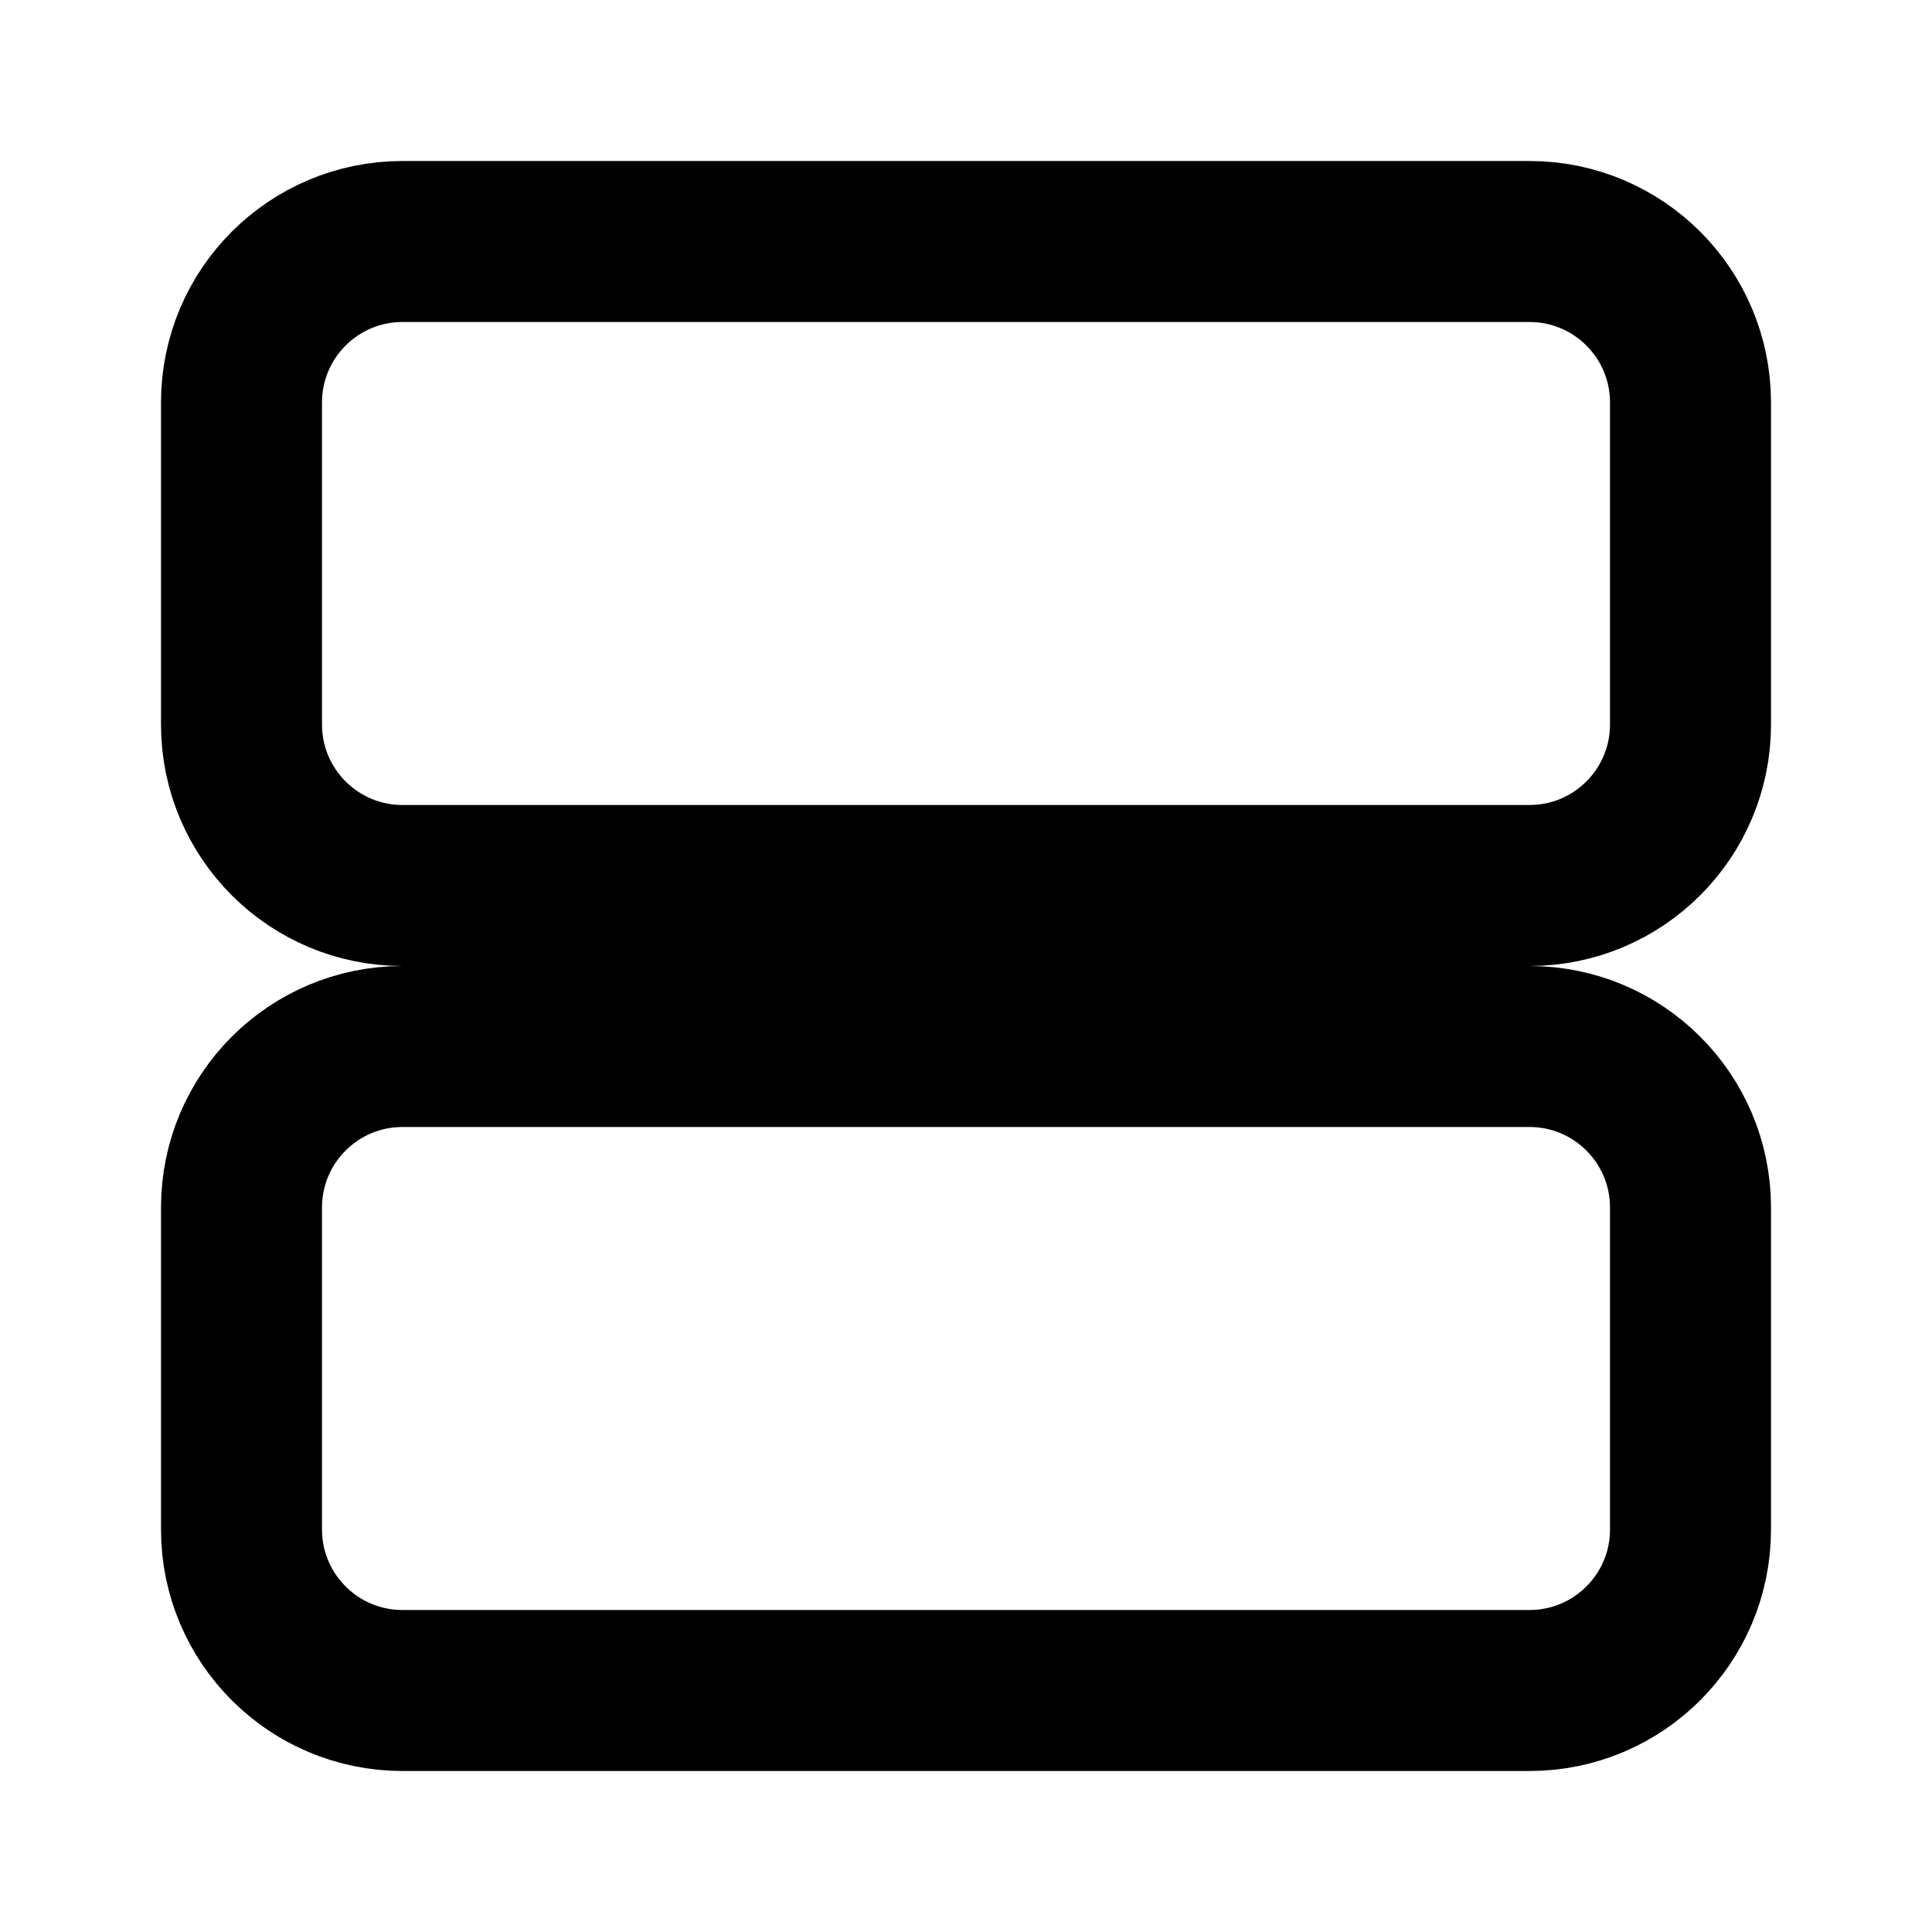
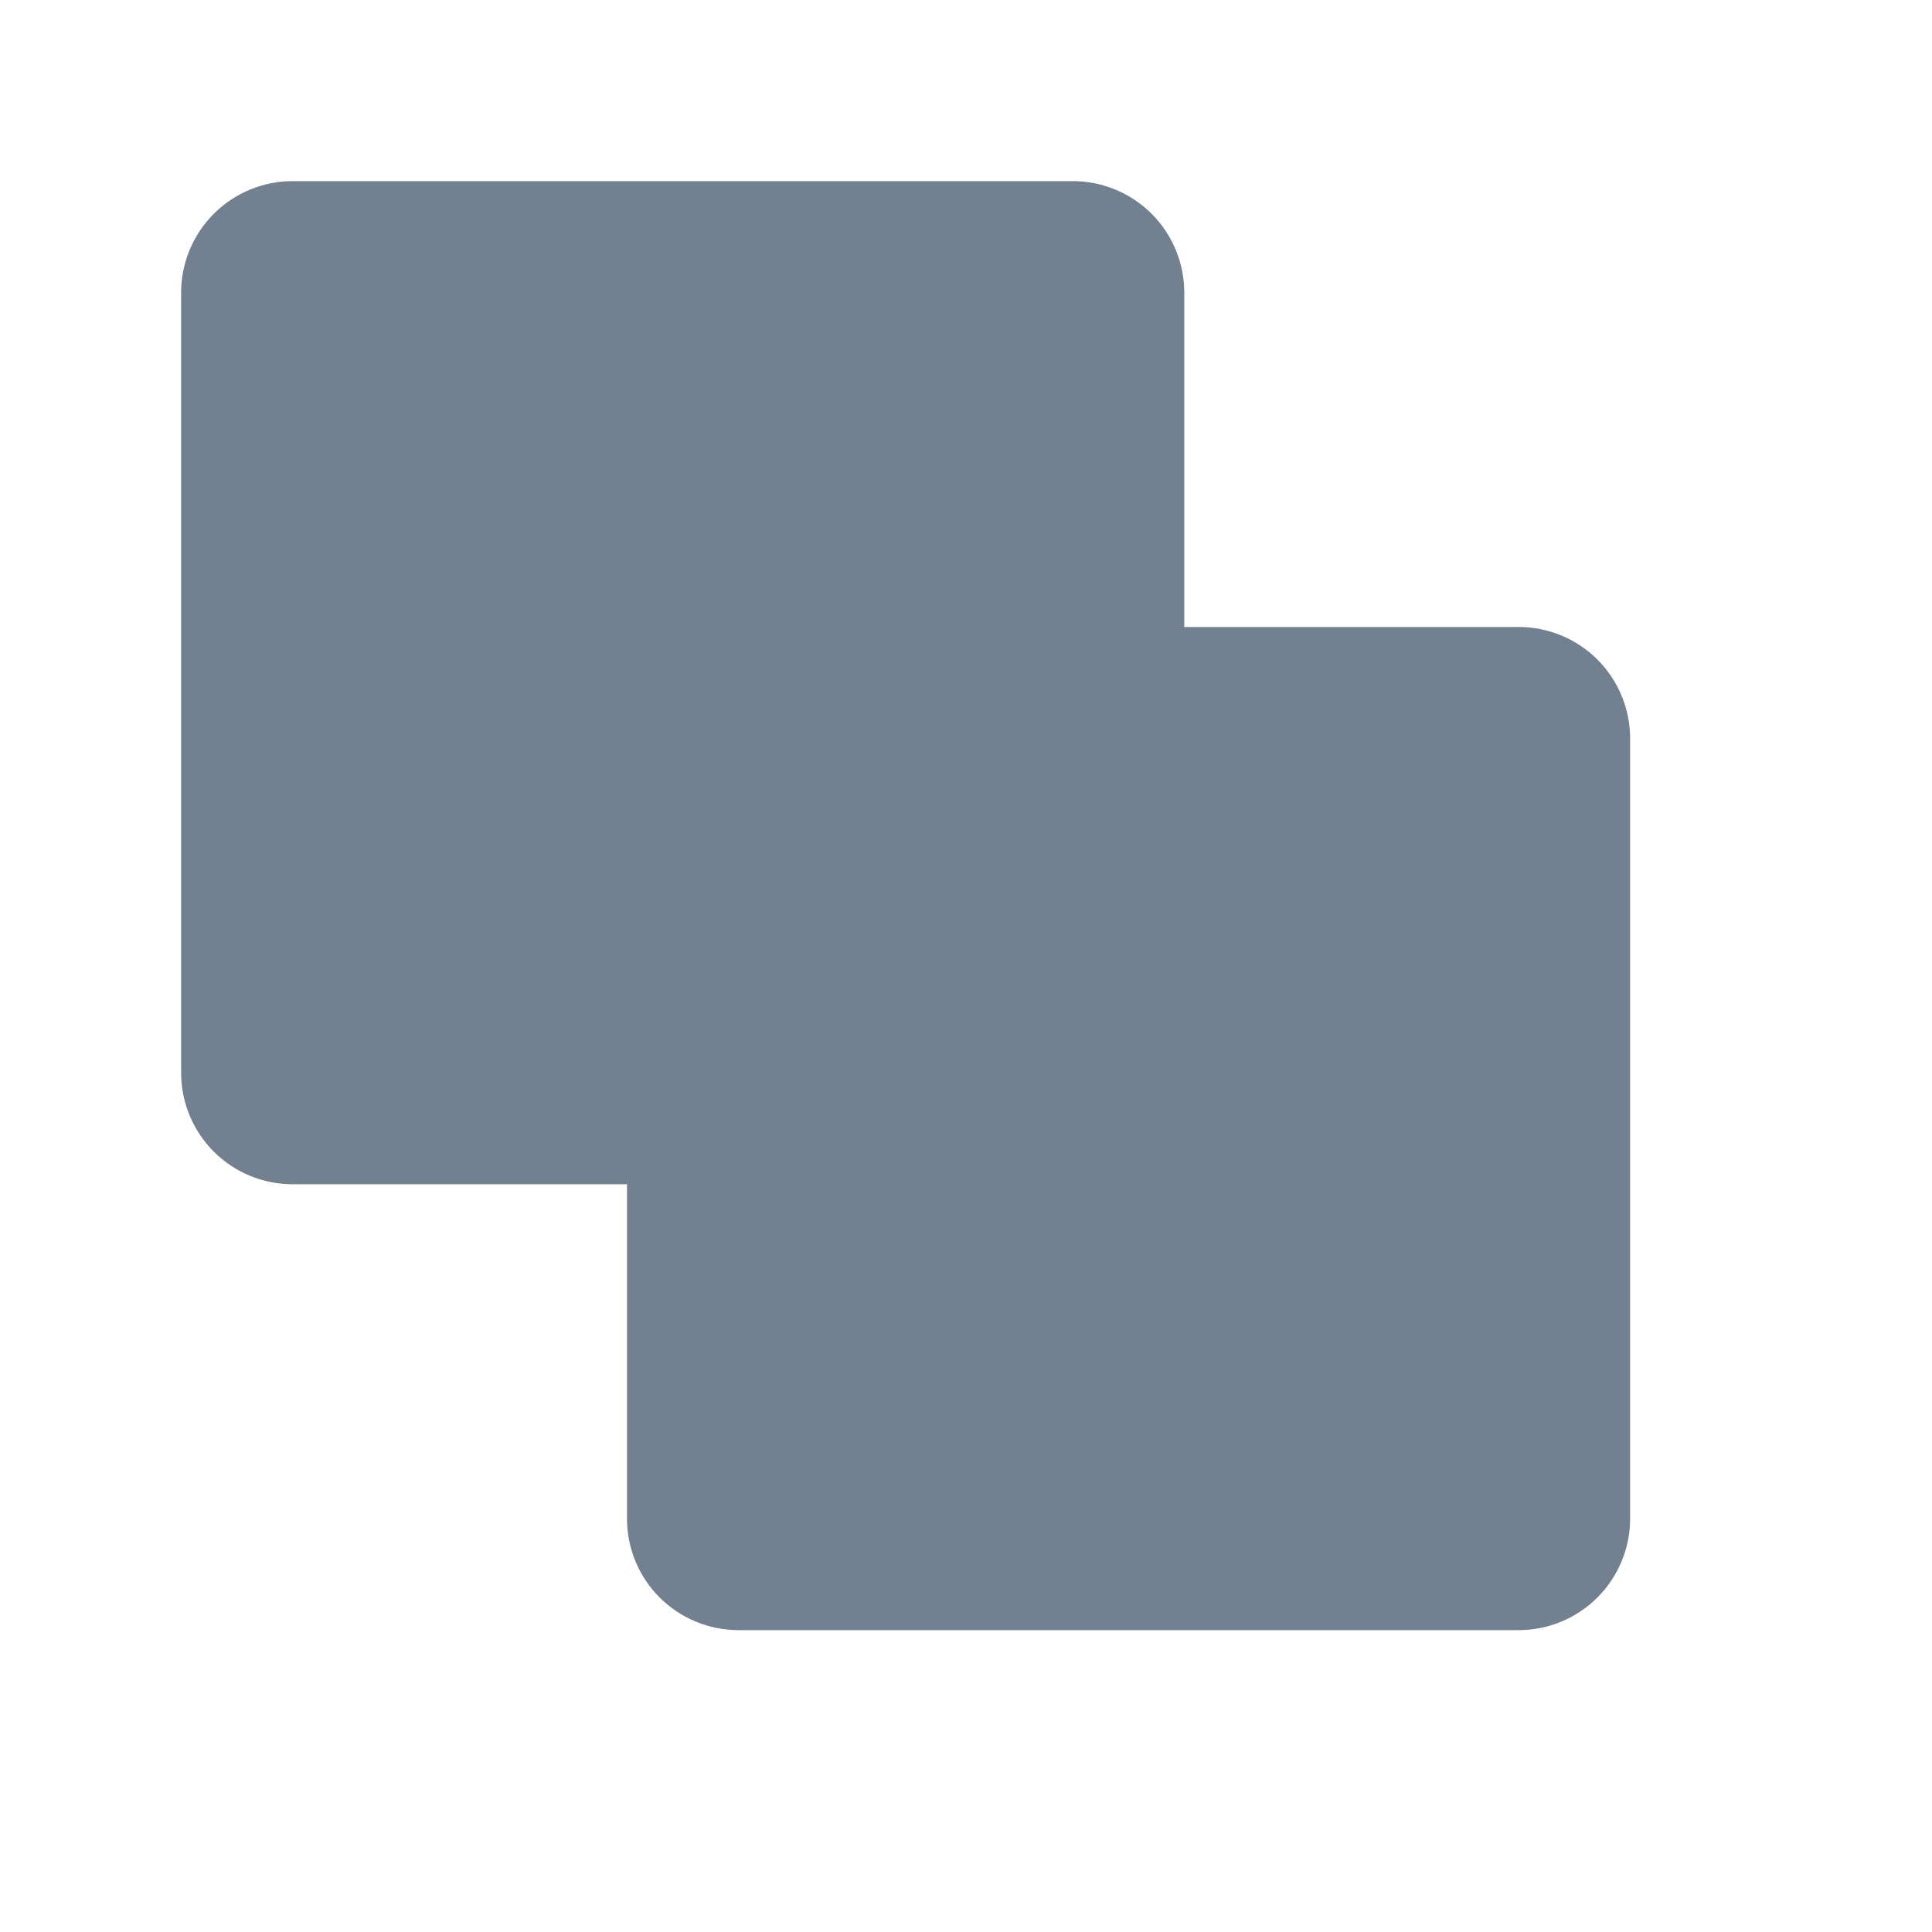
- <svg xmlns="http://www.w3.org/2000/svg" width="24" height="24" viewBox="0 0 24 24" fill="none" stroke="currentColor" stroke-width="2" stroke-linecap="round" stroke-linejoin="round">
-   <rect x="3" y="3" width="18" height="8" rx="2" />
-   <rect x="3" y="13" width="18" height="8" rx="2" />
+ <svg xmlns="http://www.w3.org/2000/svg" width="32" height="32" viewBox="0 0 32 32" fill="none">
+   <path d="M19.615 4.846V10.385H25.154C25.643 10.385 26.113 10.579 26.459 10.925C26.805 11.272 27 11.741 27 12.231V25.154C27 25.643 26.805 26.113 26.459 26.459C26.113 26.805 25.643 27 25.154 27H12.231C11.741 27 11.272 26.805 10.925 26.459C10.579 26.113 10.385 25.643 10.385 25.154V19.615H4.846C4.357 19.615 3.887 19.421 3.541 19.075C3.195 18.728 3 18.259 3 17.769V4.846C3 4.357 3.195 3.887 3.541 3.541C3.887 3.195 4.357 3 4.846 3H17.769C18.259 3 18.728 3.195 19.075 3.541C19.421 3.887 19.615 4.357 19.615 4.846Z" fill="#728090" />
</svg>
